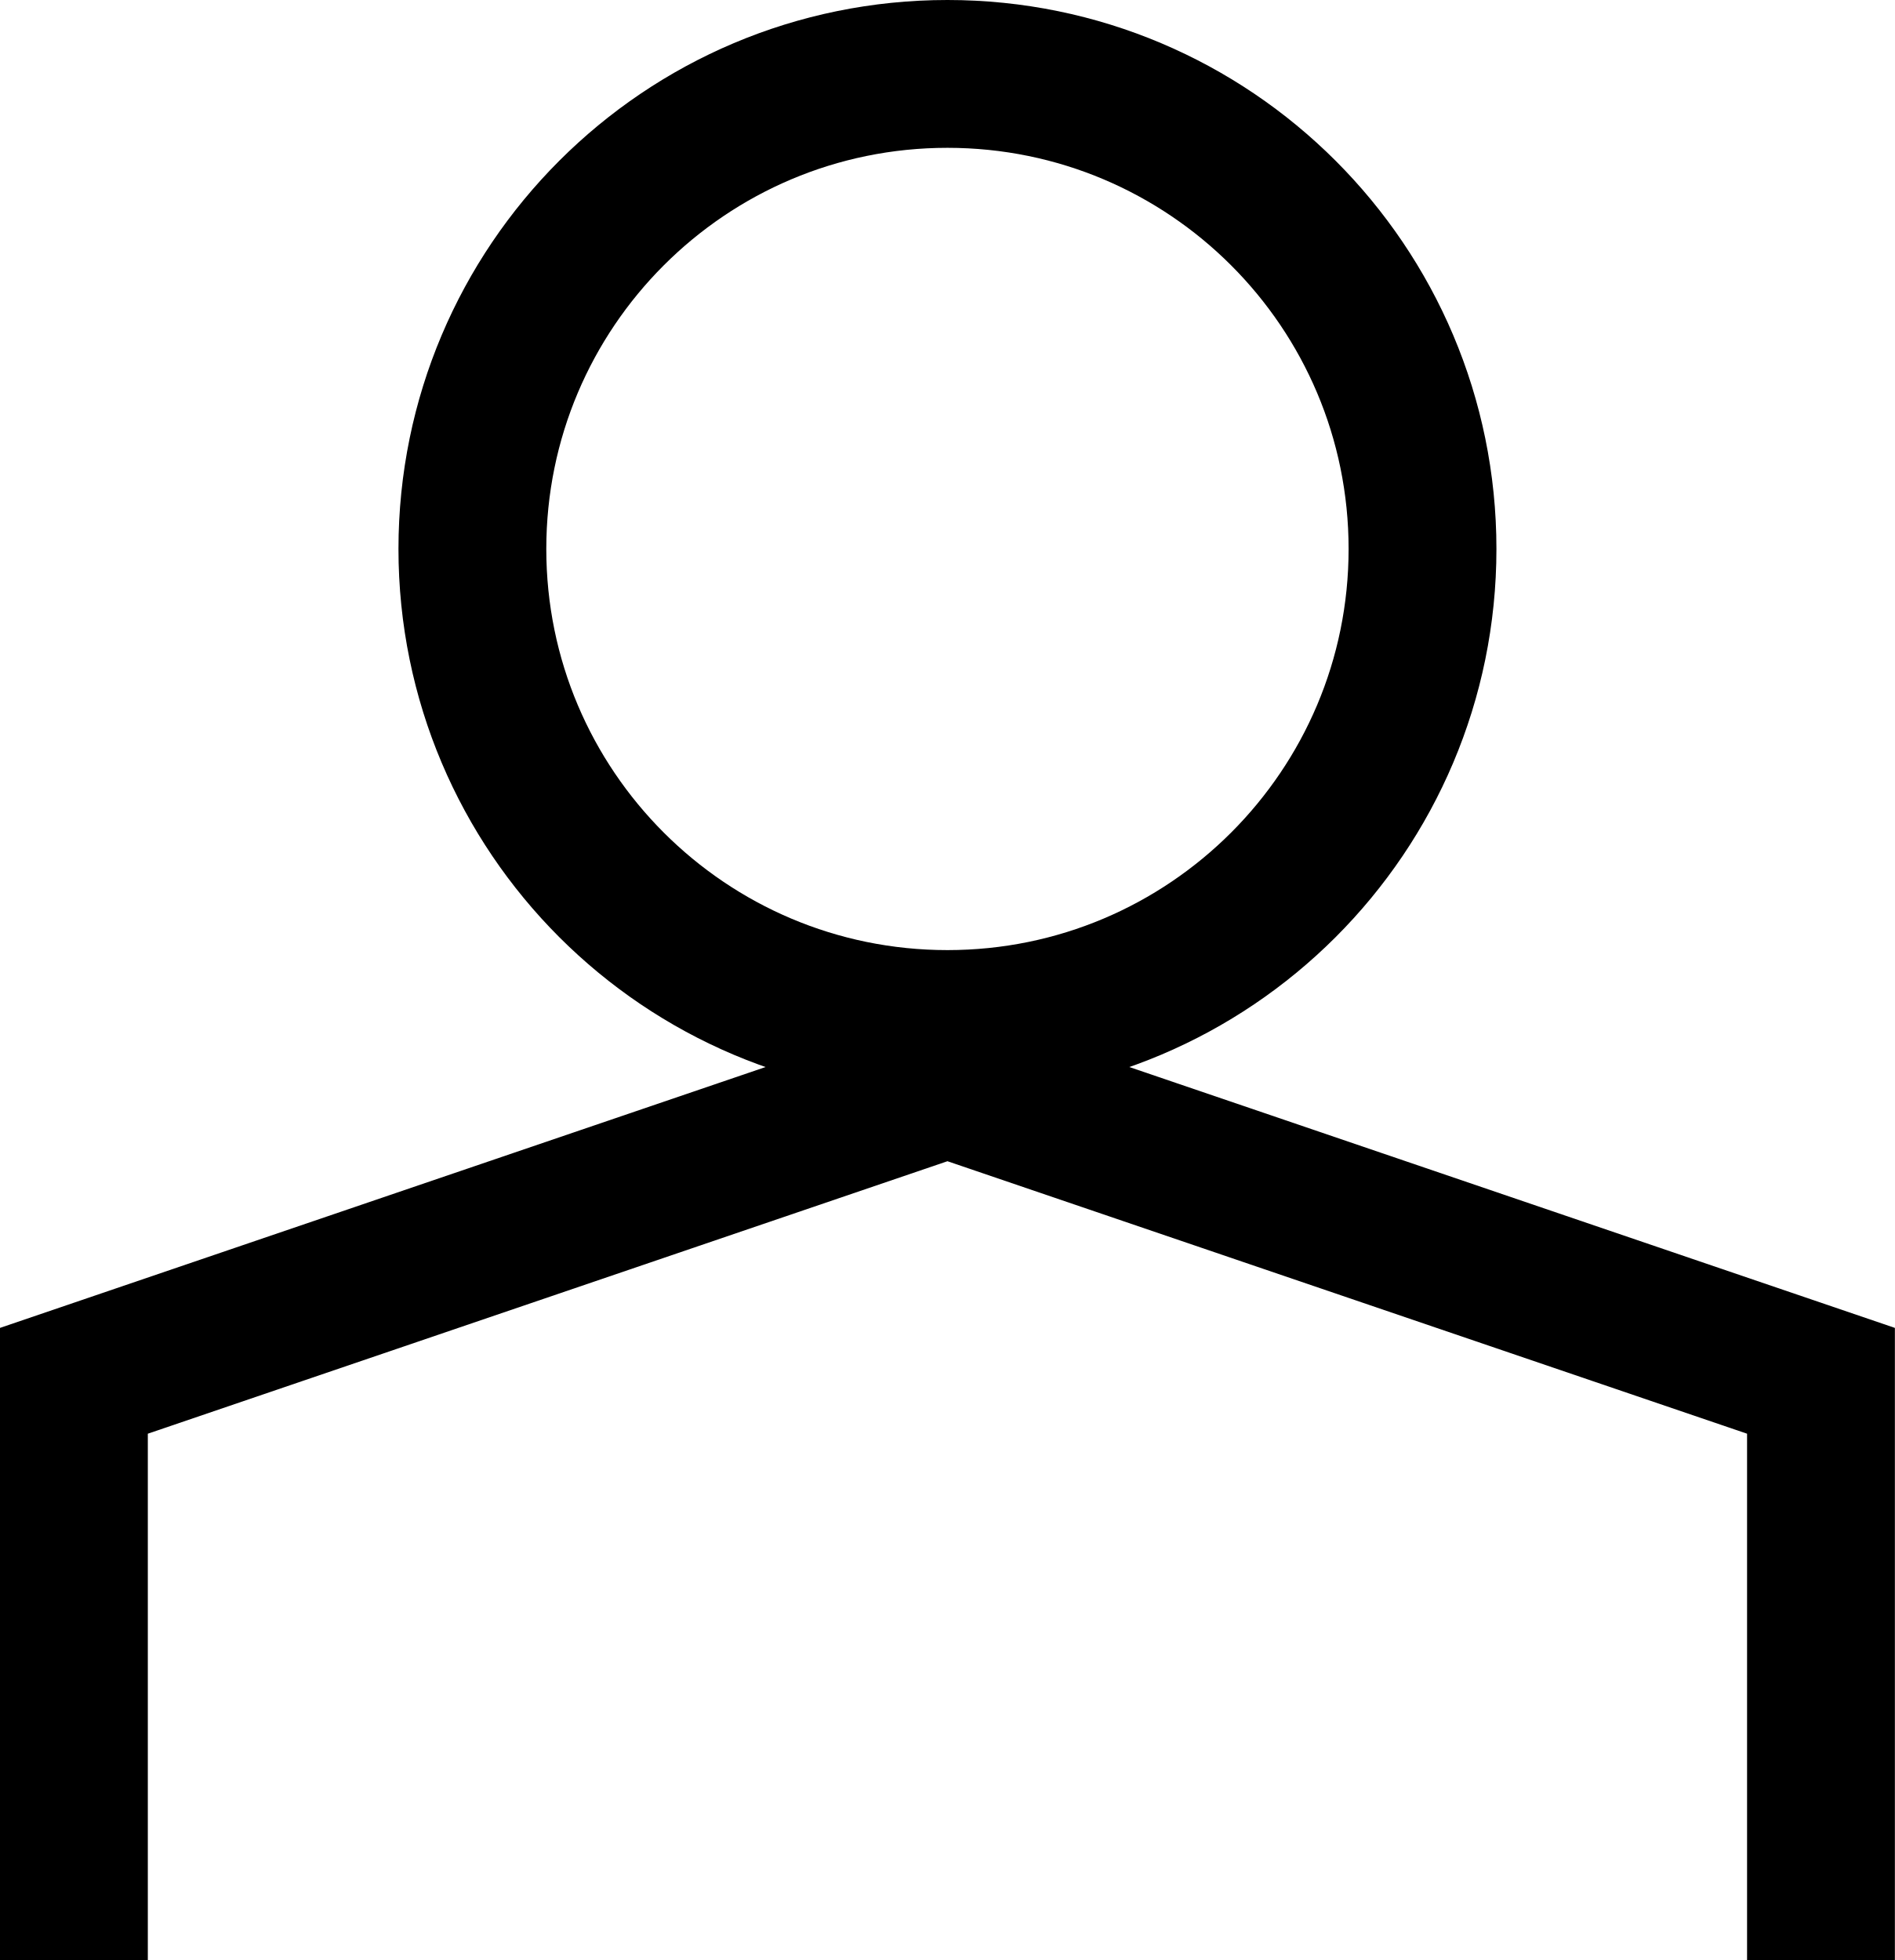
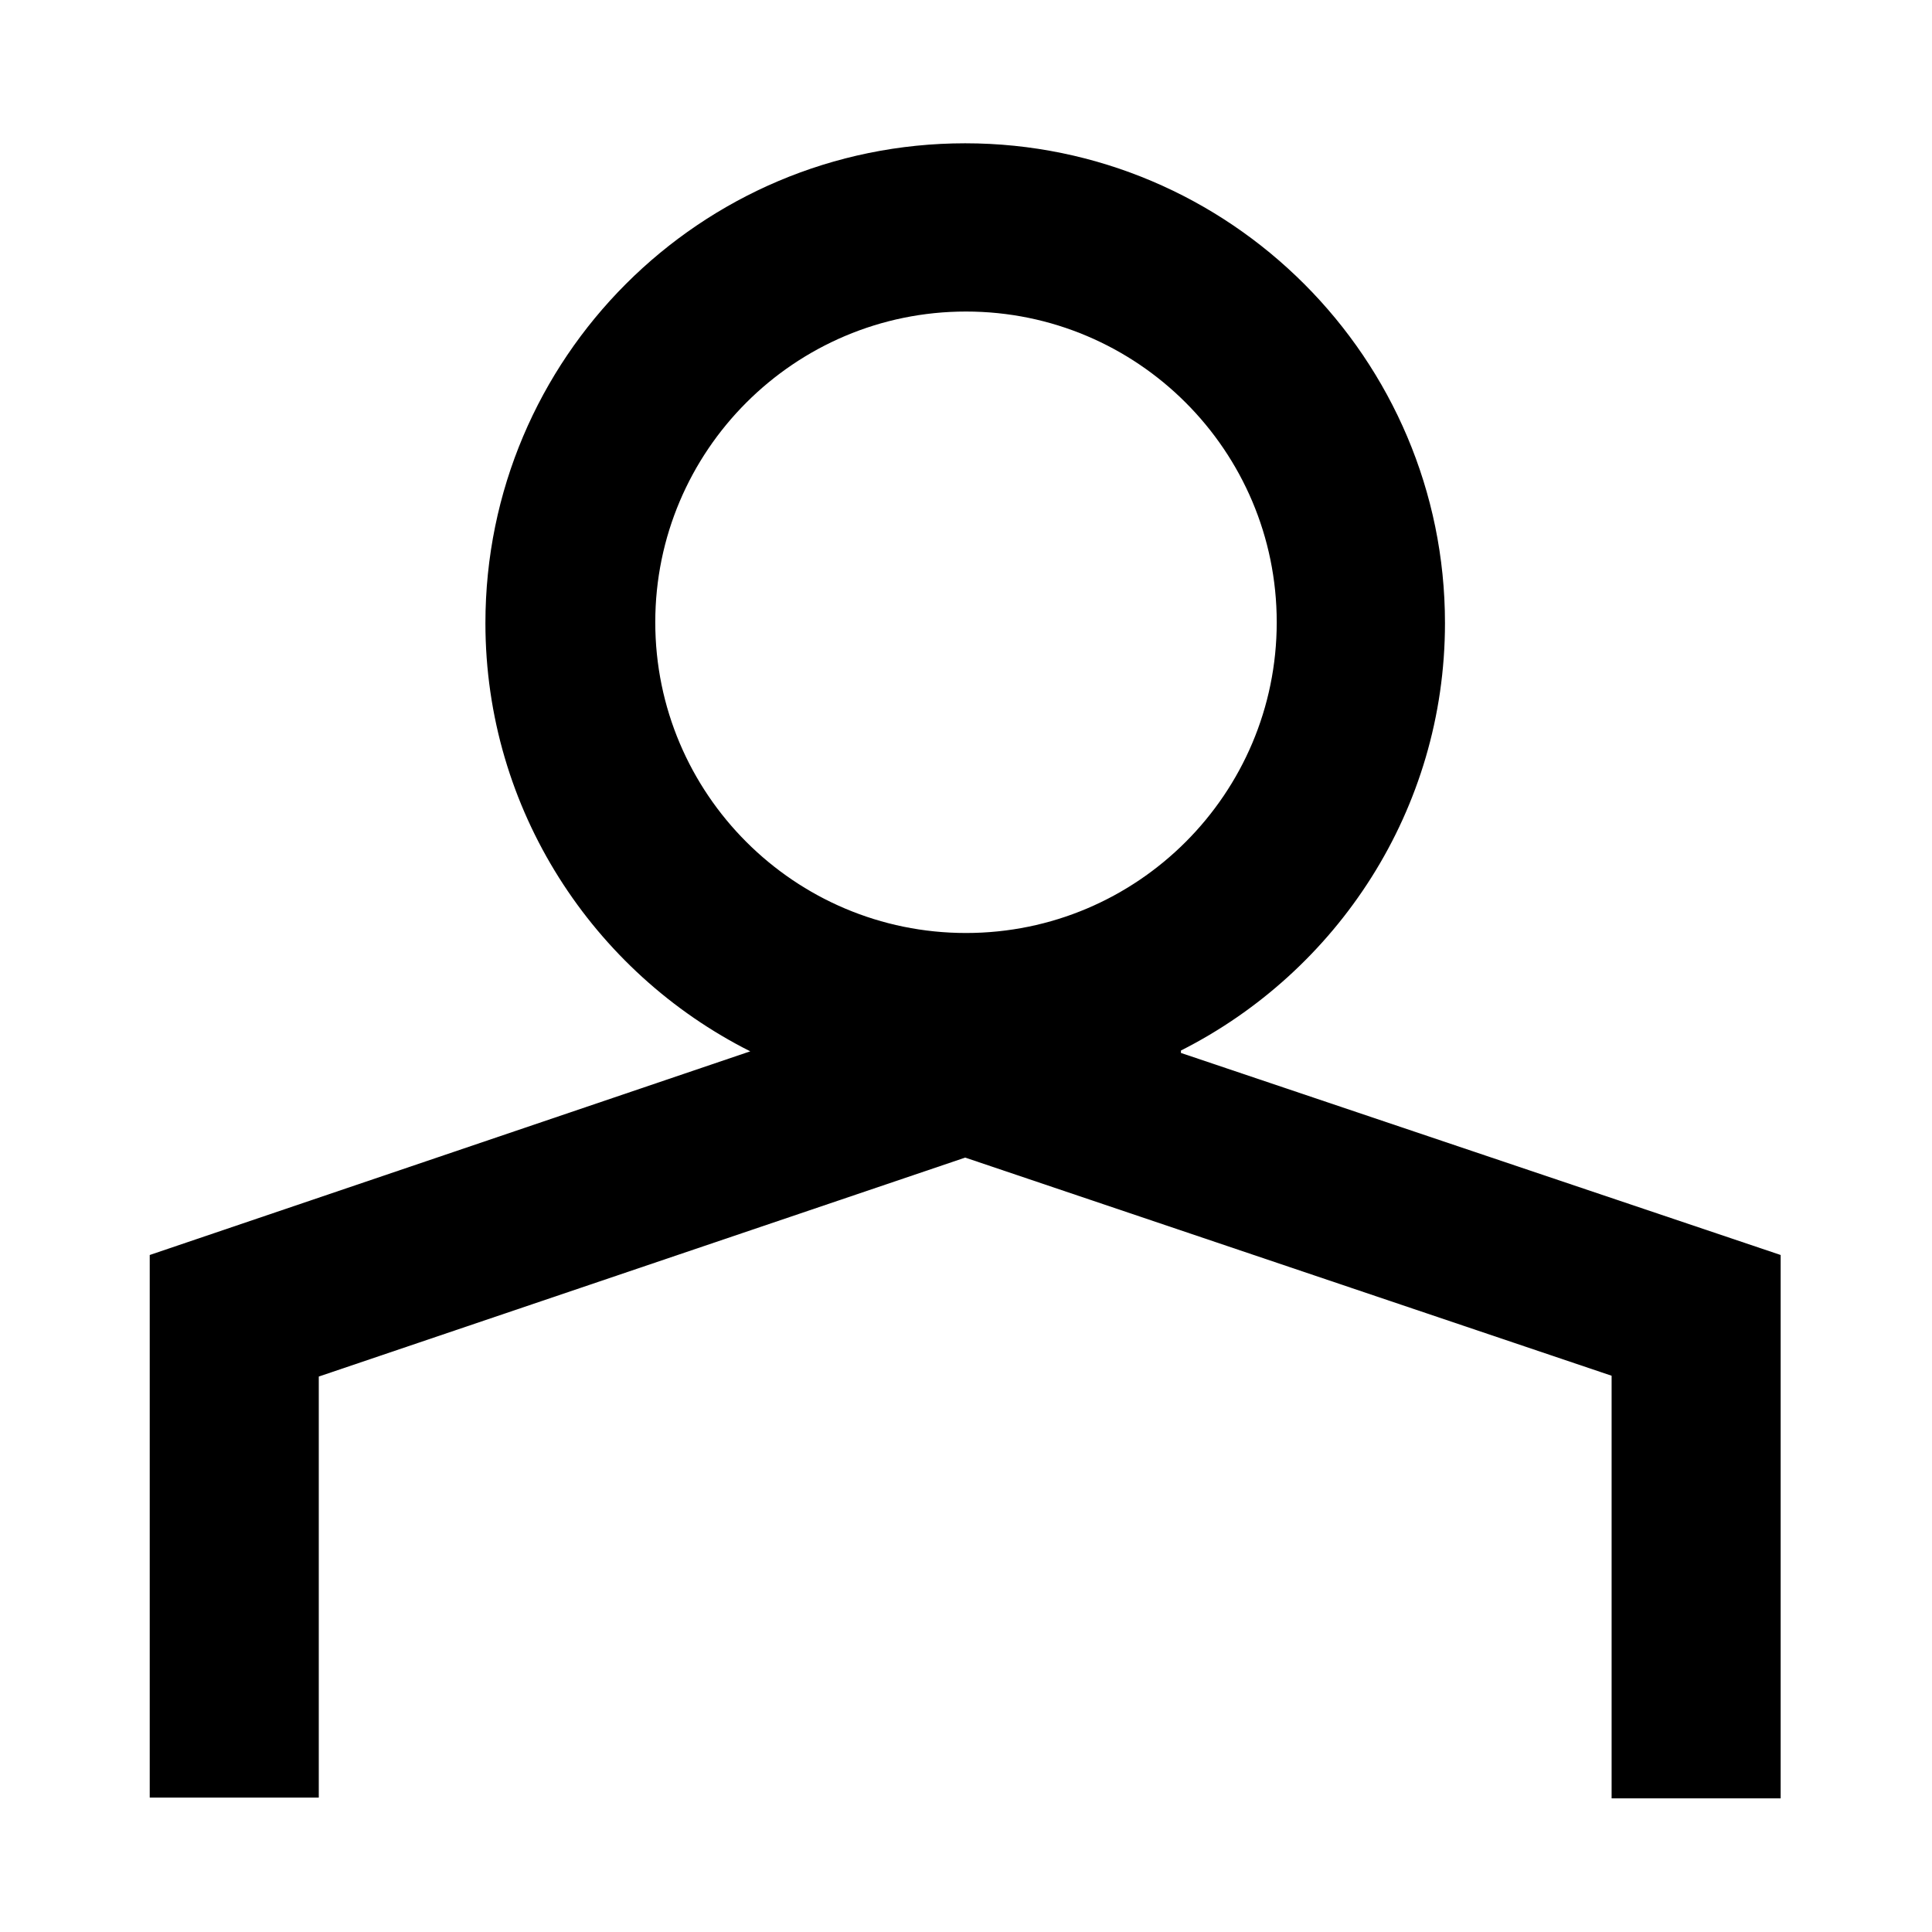
- <svg xmlns="http://www.w3.org/2000/svg" viewBox="0 0 28.2 29.17">
-   <g data-name="Layer 1">
-     <circle cx="14.1" cy="8.17" r="7.07" style="fill:none;stroke:#000;stroke-miterlimit:10;stroke-width:2.2px" />
-     <path d="M1.1 29.17v-8.62l13-4.43 13 4.43v8.62" style="fill:none;stroke:#000;stroke-miterlimit:10;stroke-width:2.2px" />
-   </g>
+ <svg xmlns="http://www.w3.org/2000/svg" viewBox="0 0 24 24">
+   <path id="User-__user" d="M14.67,13.05c1.94-.98,3.28-2.99,3.28-5.31,0-3.28-2.67-5.96-5.96-5.96s-5.96,2.67-5.96,5.96c0,2.32,1.34,4.34,3.29,5.32l-7.46,2.53v6.74h2.1v-5.23l8.03-2.72,8.03,2.71v5.25s2.1,0,2.1,0v-6.75s-7.45-2.51-7.45-2.51ZM8.14,7.73c0-2.13,1.73-3.86,3.86-3.86s3.86,1.73,3.86,3.86-1.73,3.86-3.86,3.86-3.86-1.73-3.86-3.86Z" />
</svg>
